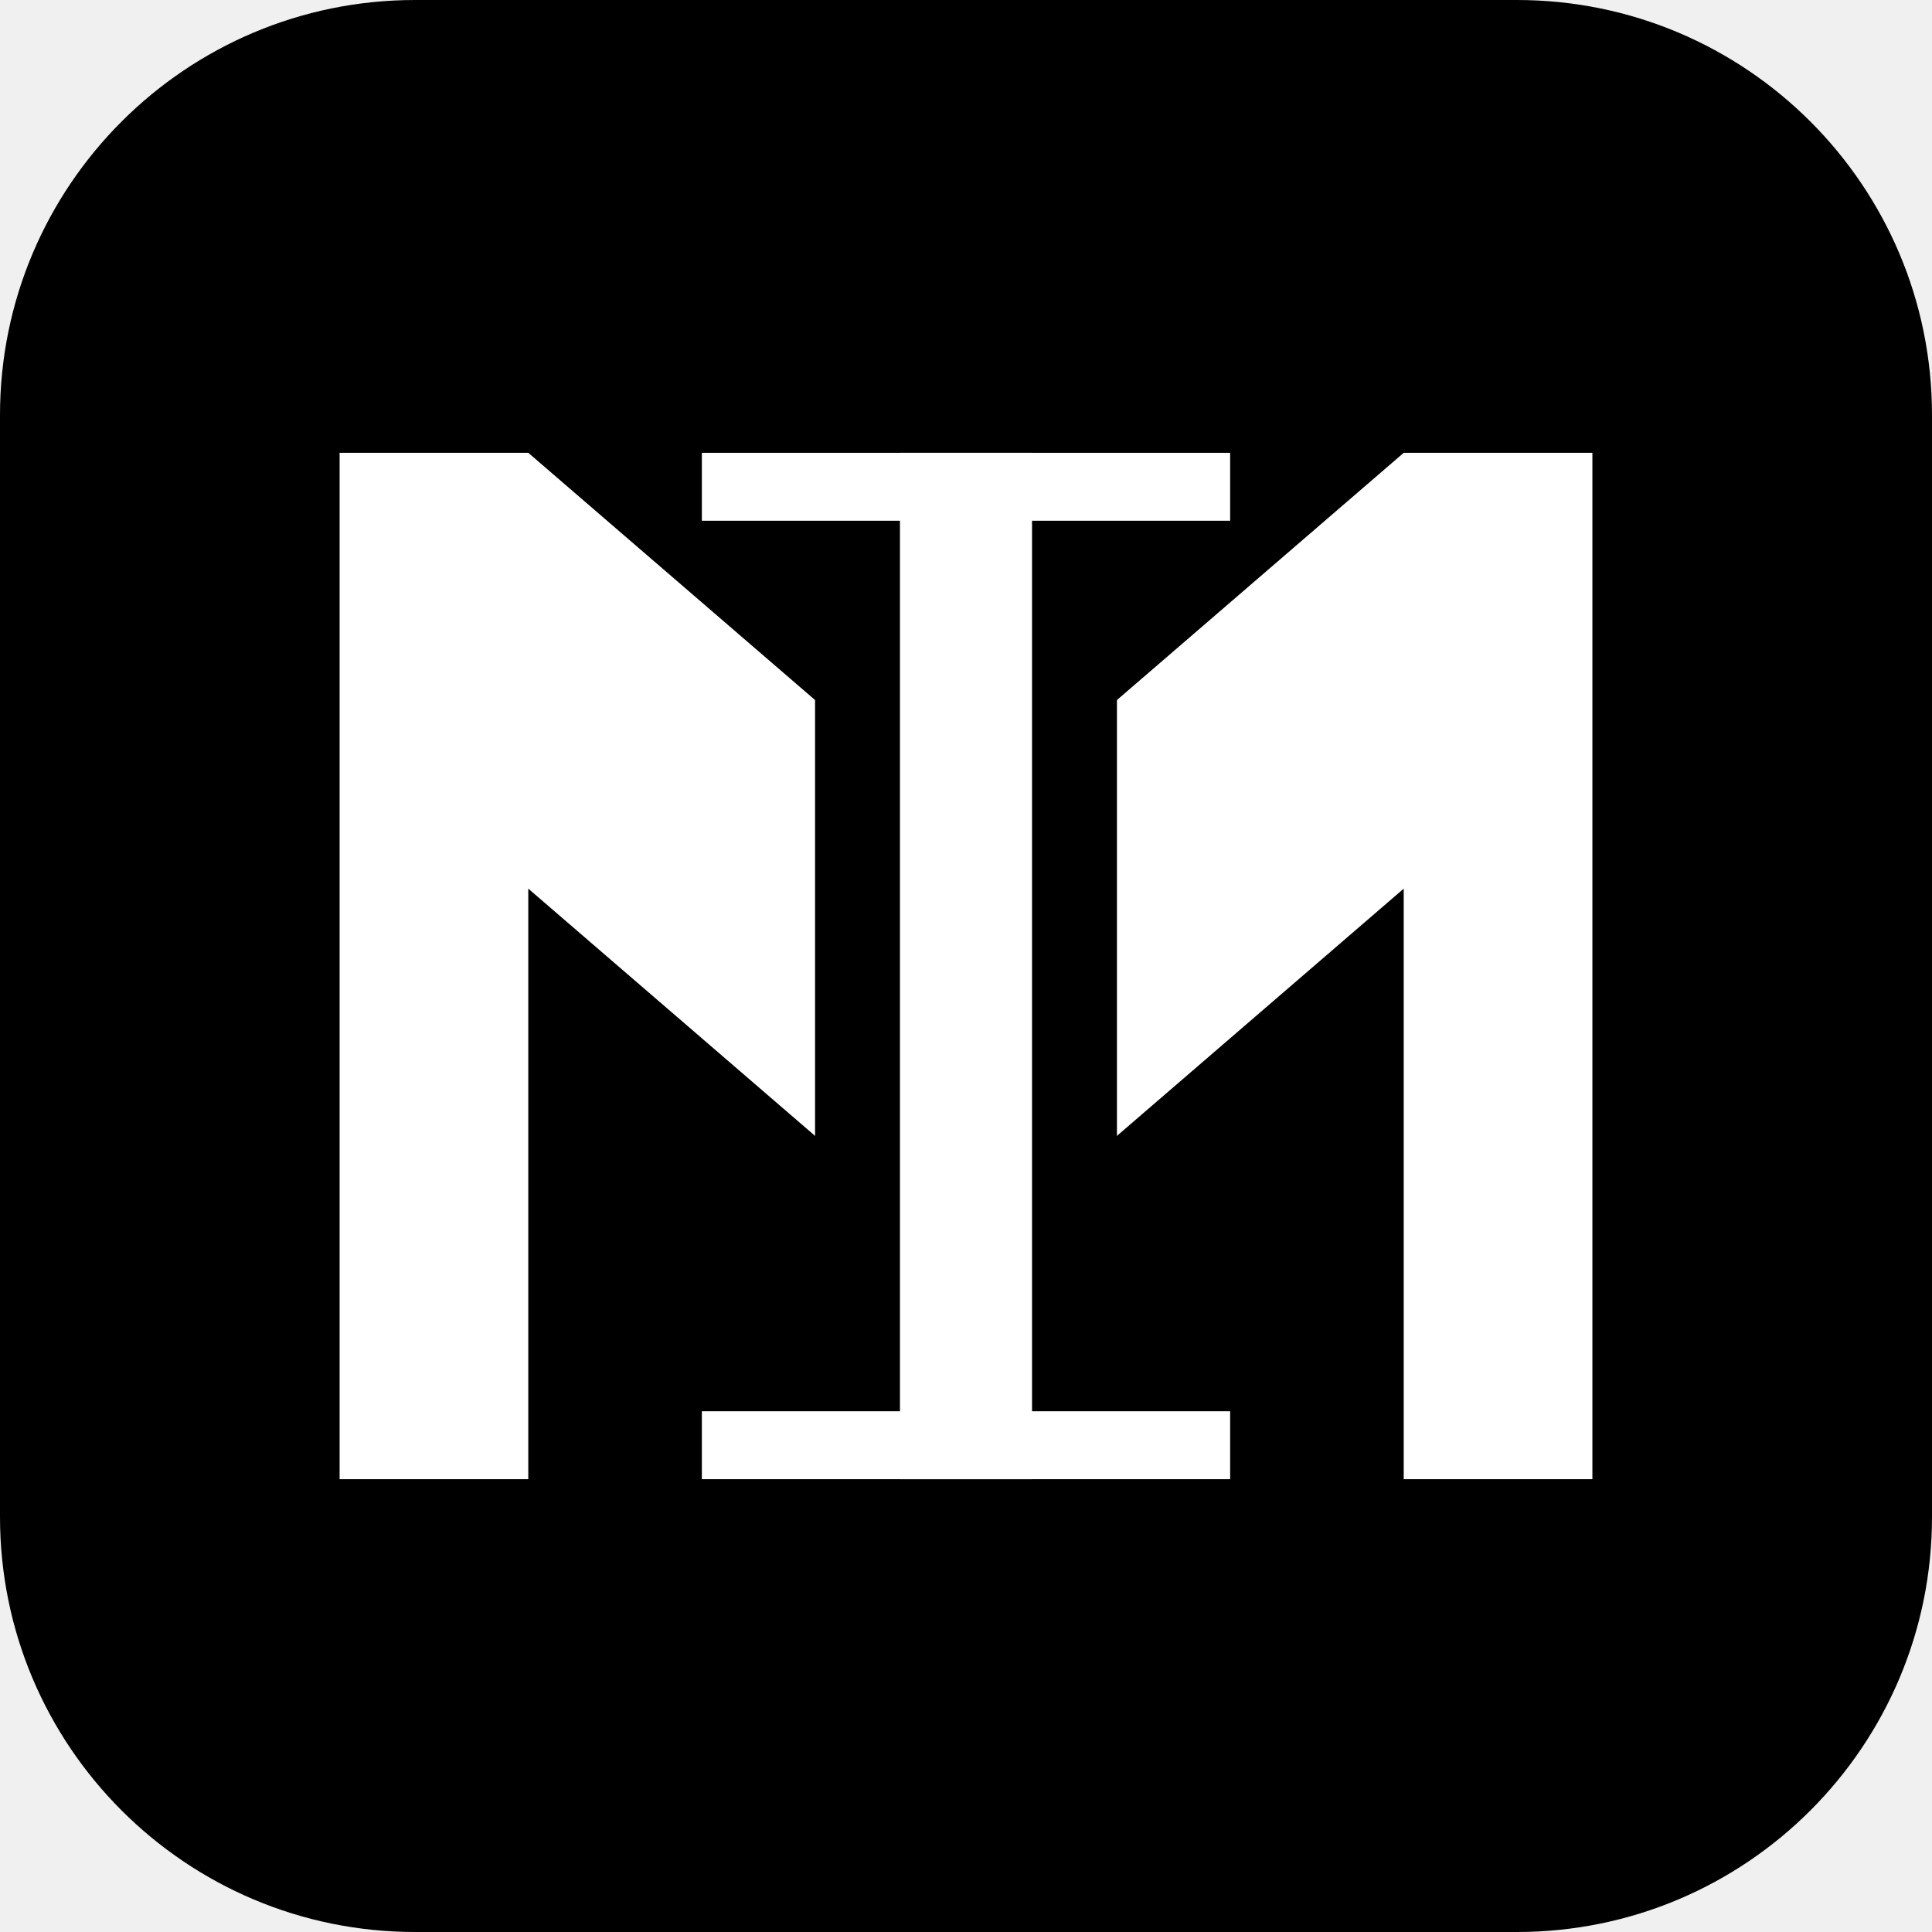
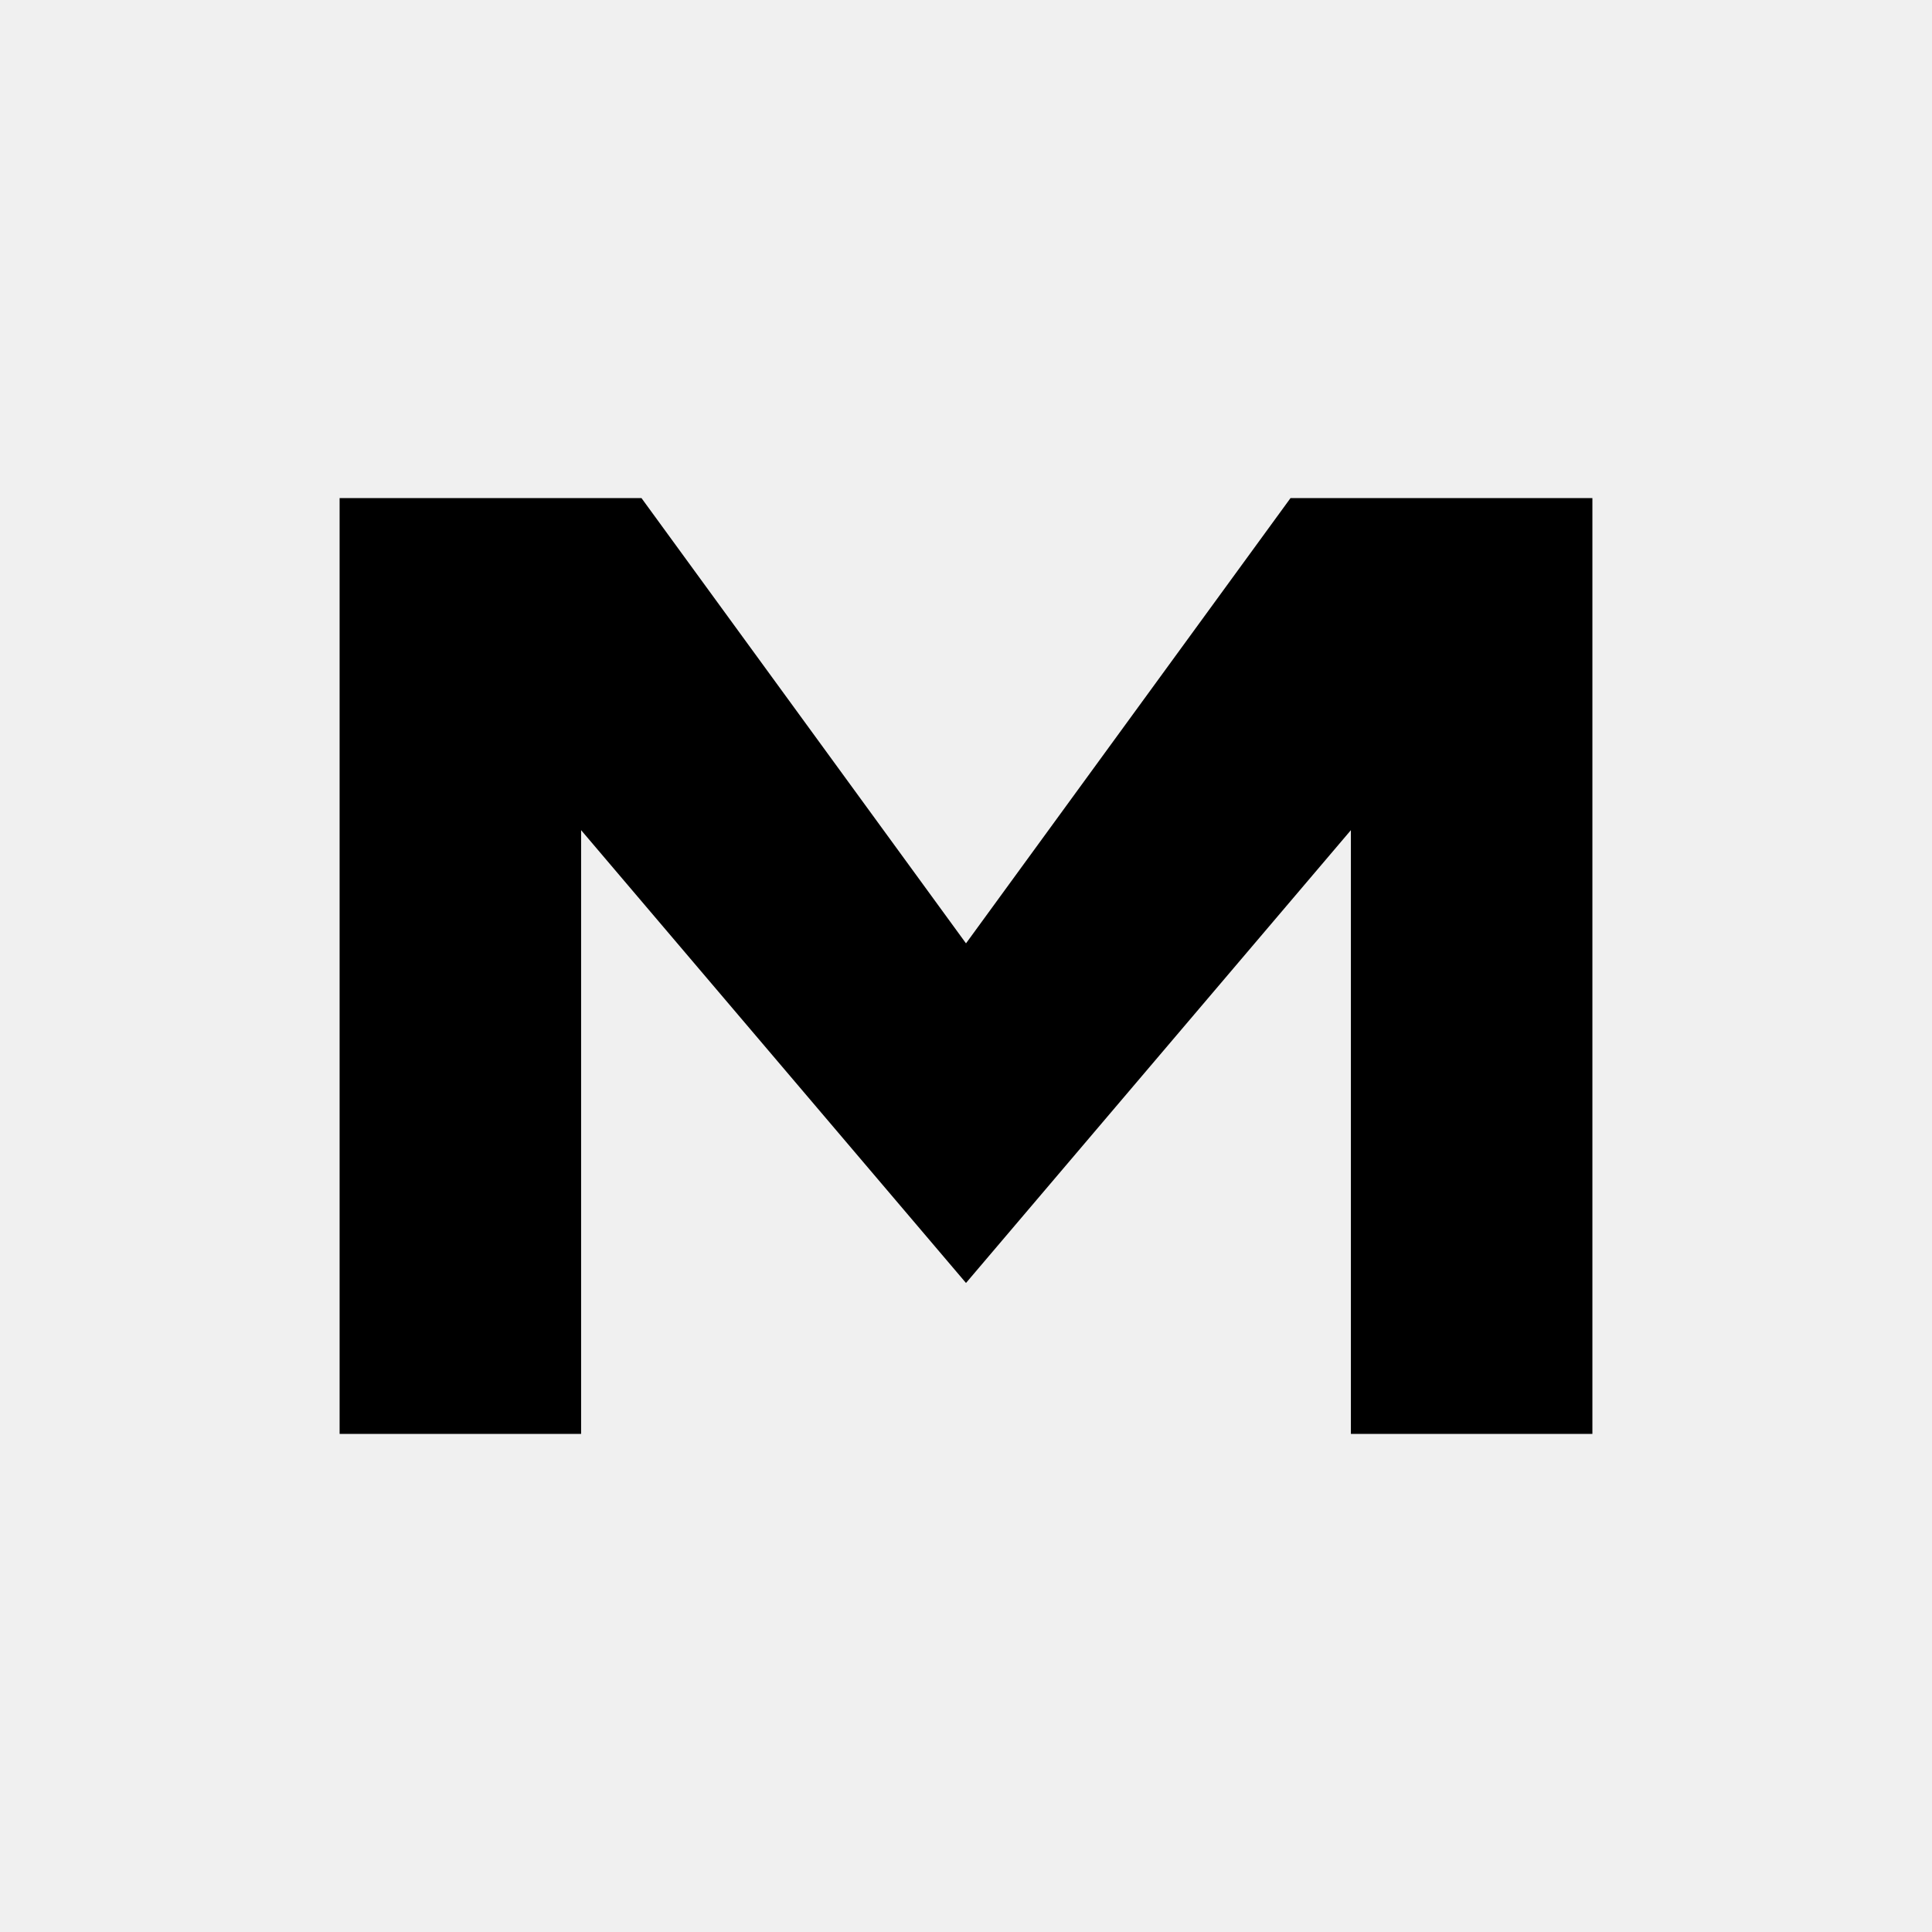
<svg xmlns="http://www.w3.org/2000/svg" viewBox="0 0 1024 1024">
-   <rect width="1024" height="1024" rx="220" fill="#000" />
-   <path d="M180,240 v544 h100 v-313 l232,200 l232,-200 v313 h100 v-544 h-100 l-232,200 l-232,-200 z" fill="#fff" />
-   <rect x="432" y="230" width="160" height="564" fill="#000" />
-   <rect x="477" y="240" width="70" height="544" fill="#fff" />
-   <rect x="372" y="240" width="280" height="36" fill="#fff" />
-   <rect x="372" y="748" width="280" height="36" fill="#fff" />
+   <path d="     M 180,760     L 180,264     L 340,264     L 512,500     L 684,264     L 844,264     L 844,760     L 716,760     L 716,440     L 512,680     L 308,440     L 308,760     Z   " fill="#000000" />
</svg>
